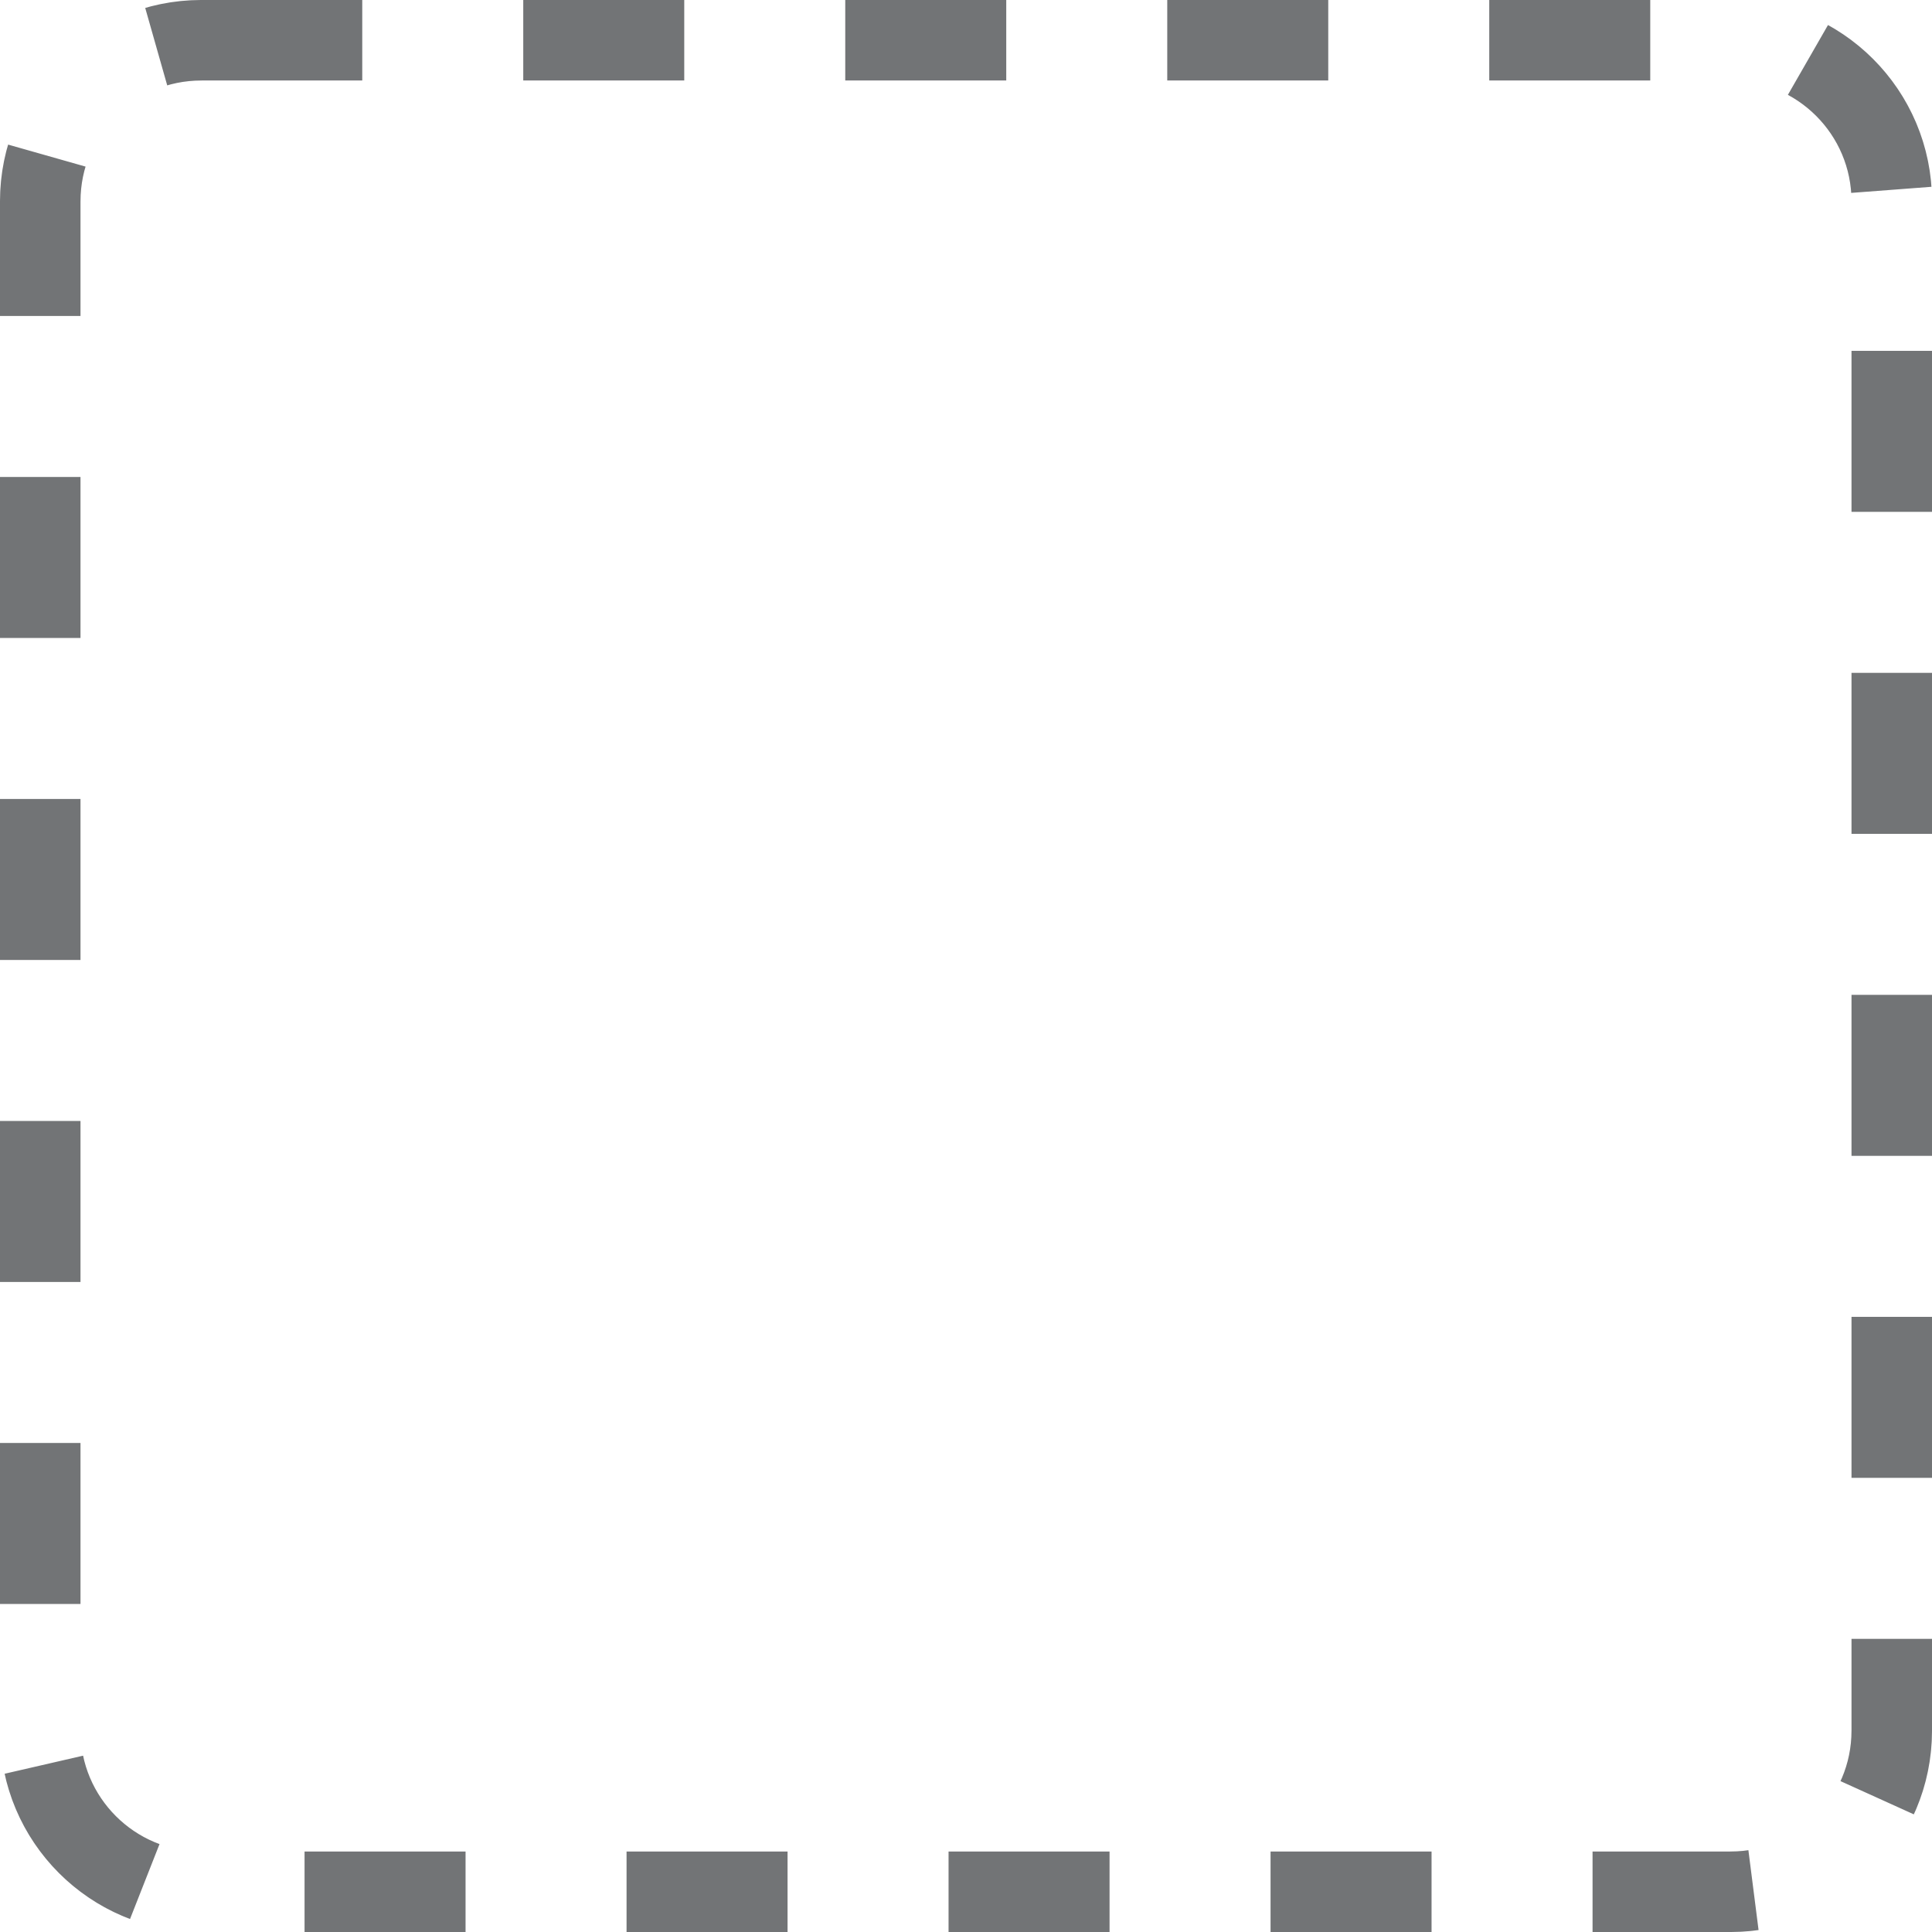
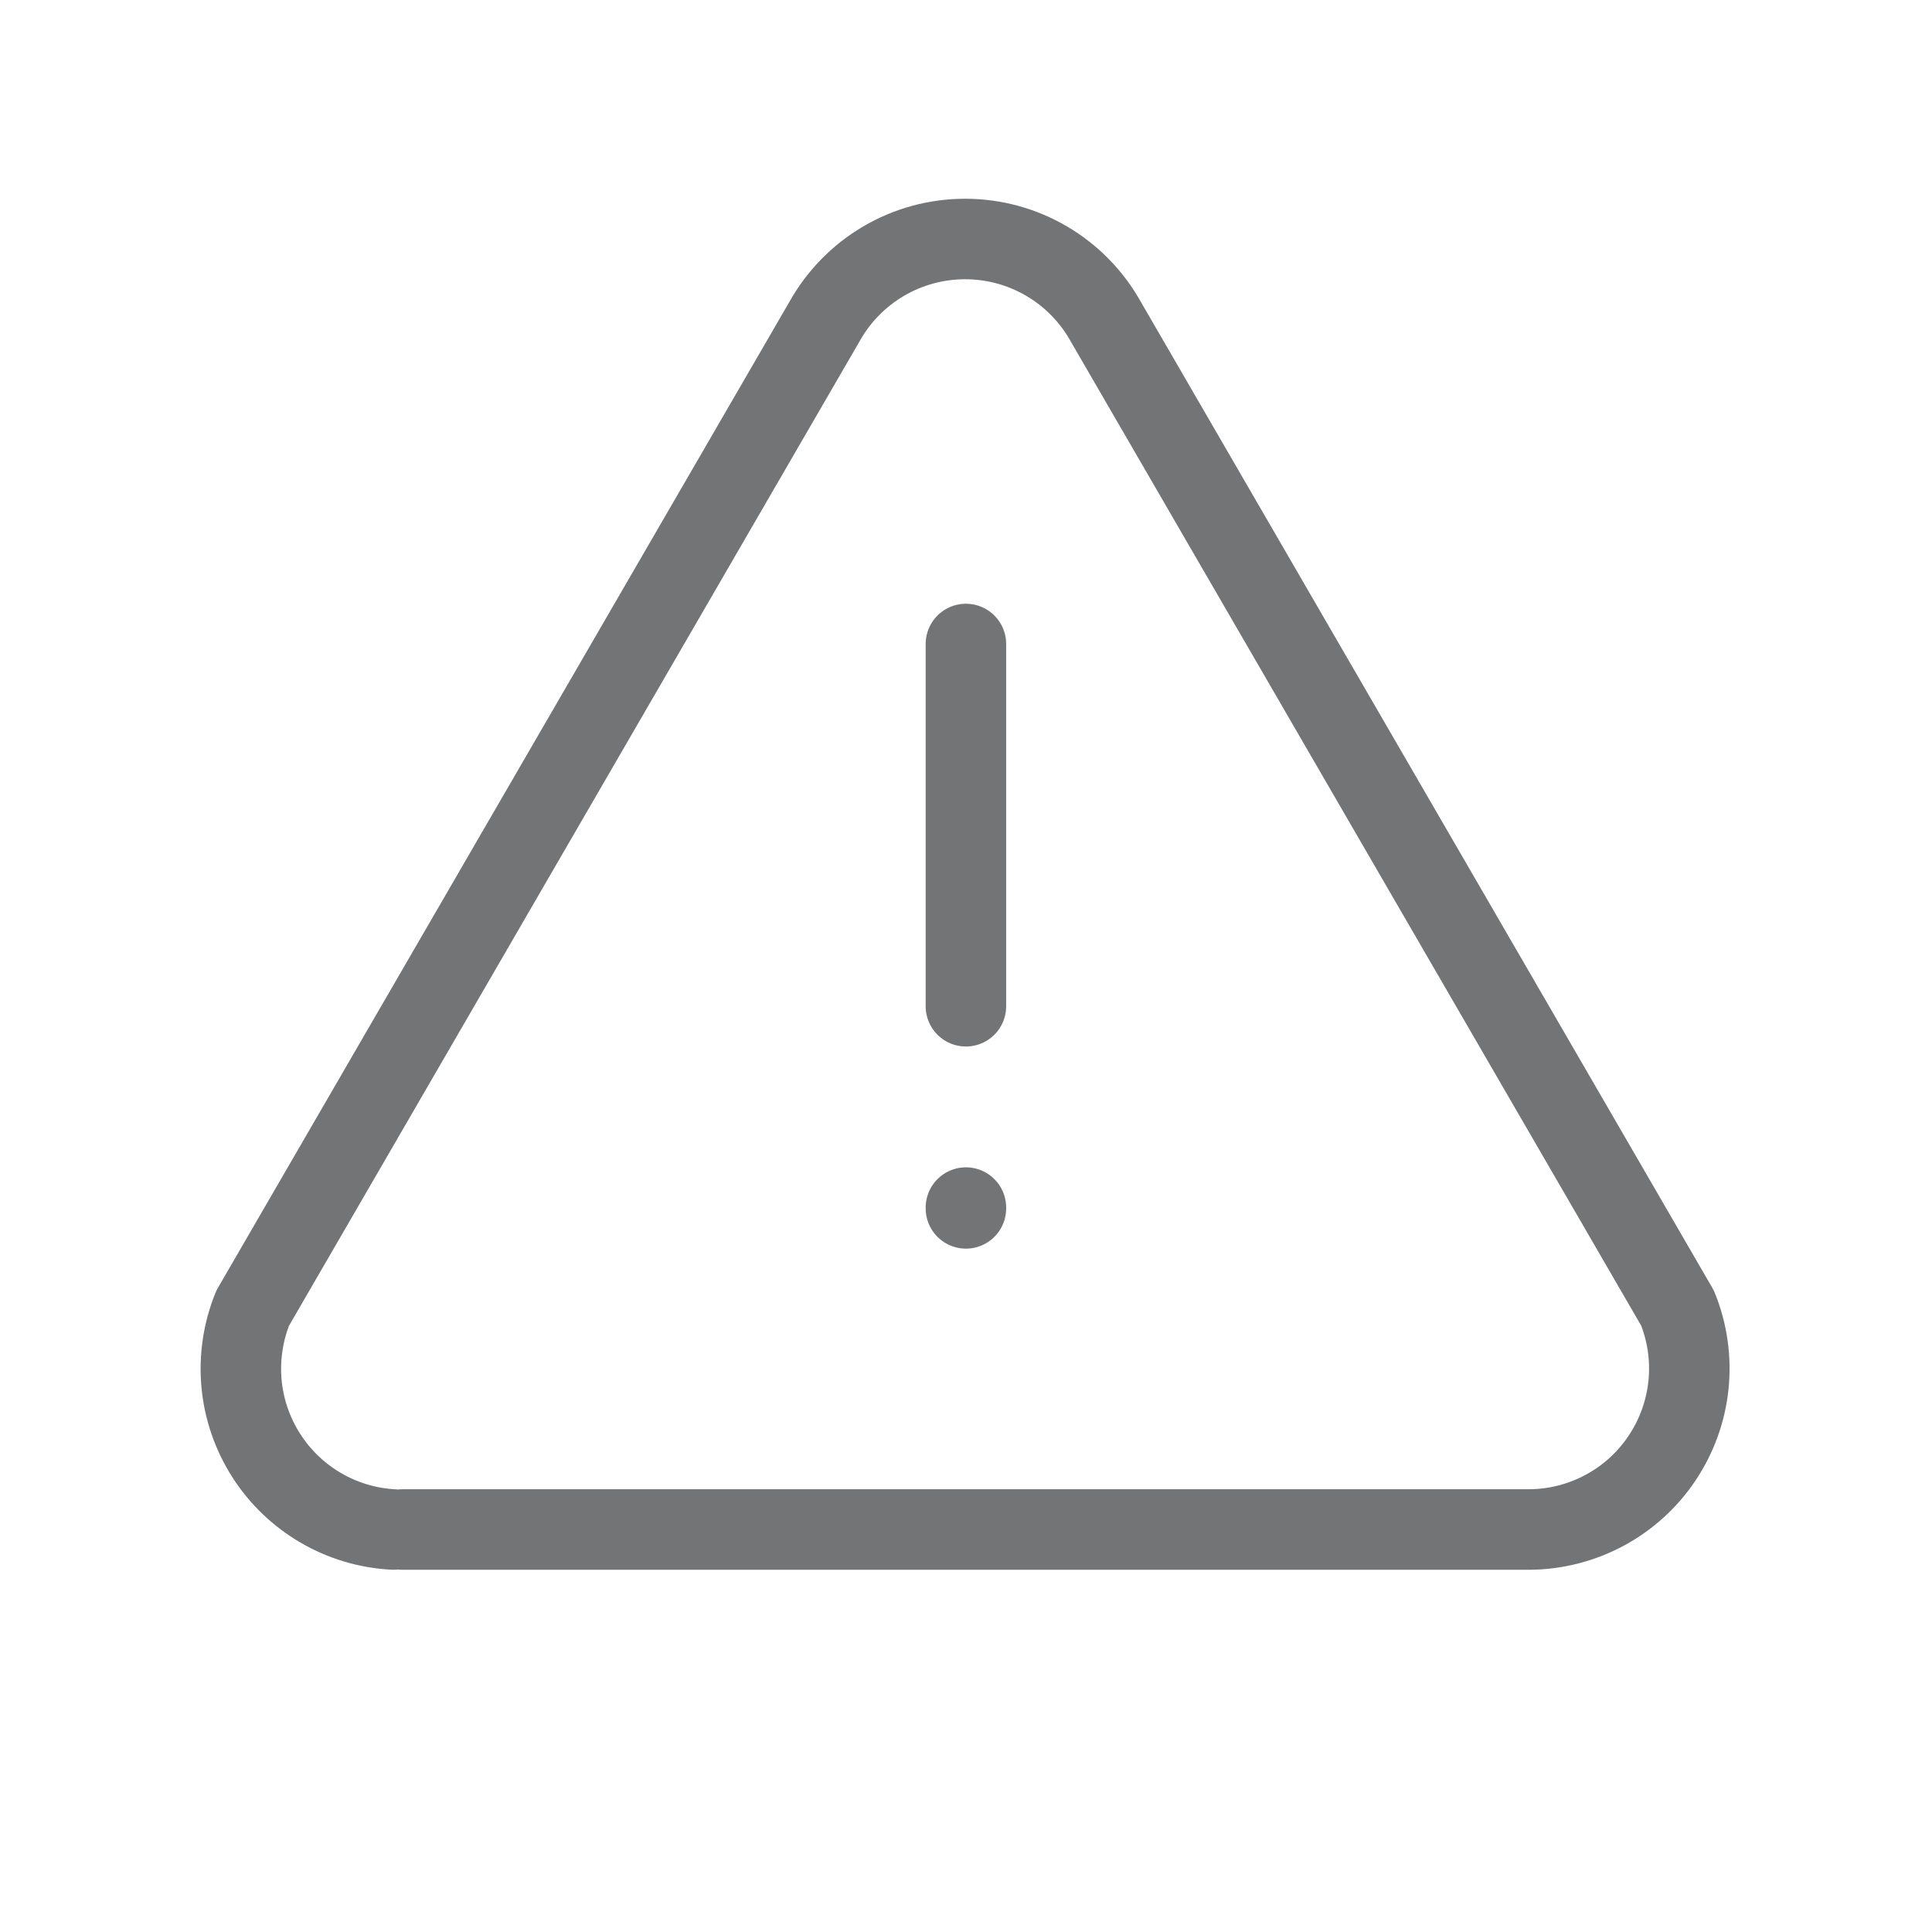
<svg xmlns="http://www.w3.org/2000/svg" width="24" height="24" viewBox="0 0 24 24" fill="none">
-   <rect x="0.5" y="0.5" width="23" height="23" rx="2" stroke="#727476" stroke-dasharray="2 2" />
+   <path d="M11.999 8V12.5M11.999 15.001V15.011M4.999 19H18.999C19.326 18.998 19.646 18.916 19.934 18.761C20.221 18.607 20.466 18.384 20.647 18.113C20.829 17.841 20.941 17.53 20.975 17.205C21.008 16.881 20.962 16.553 20.839 16.25L13.739 4C13.566 3.688 13.313 3.427 13.005 3.246C12.697 3.064 12.347 2.969 11.989 2.969C11.632 2.969 11.281 3.064 10.973 3.246C10.666 3.427 10.412 3.688 10.239 4L3.139 16.25C3.019 16.546 2.972 16.866 3 17.184C3.029 17.502 3.134 17.808 3.305 18.077C3.476 18.346 3.709 18.57 3.985 18.731C4.261 18.892 4.571 18.984 4.889 19" stroke="#727476" stroke-linecap="round" stroke-linejoin="round" />
</svg>
